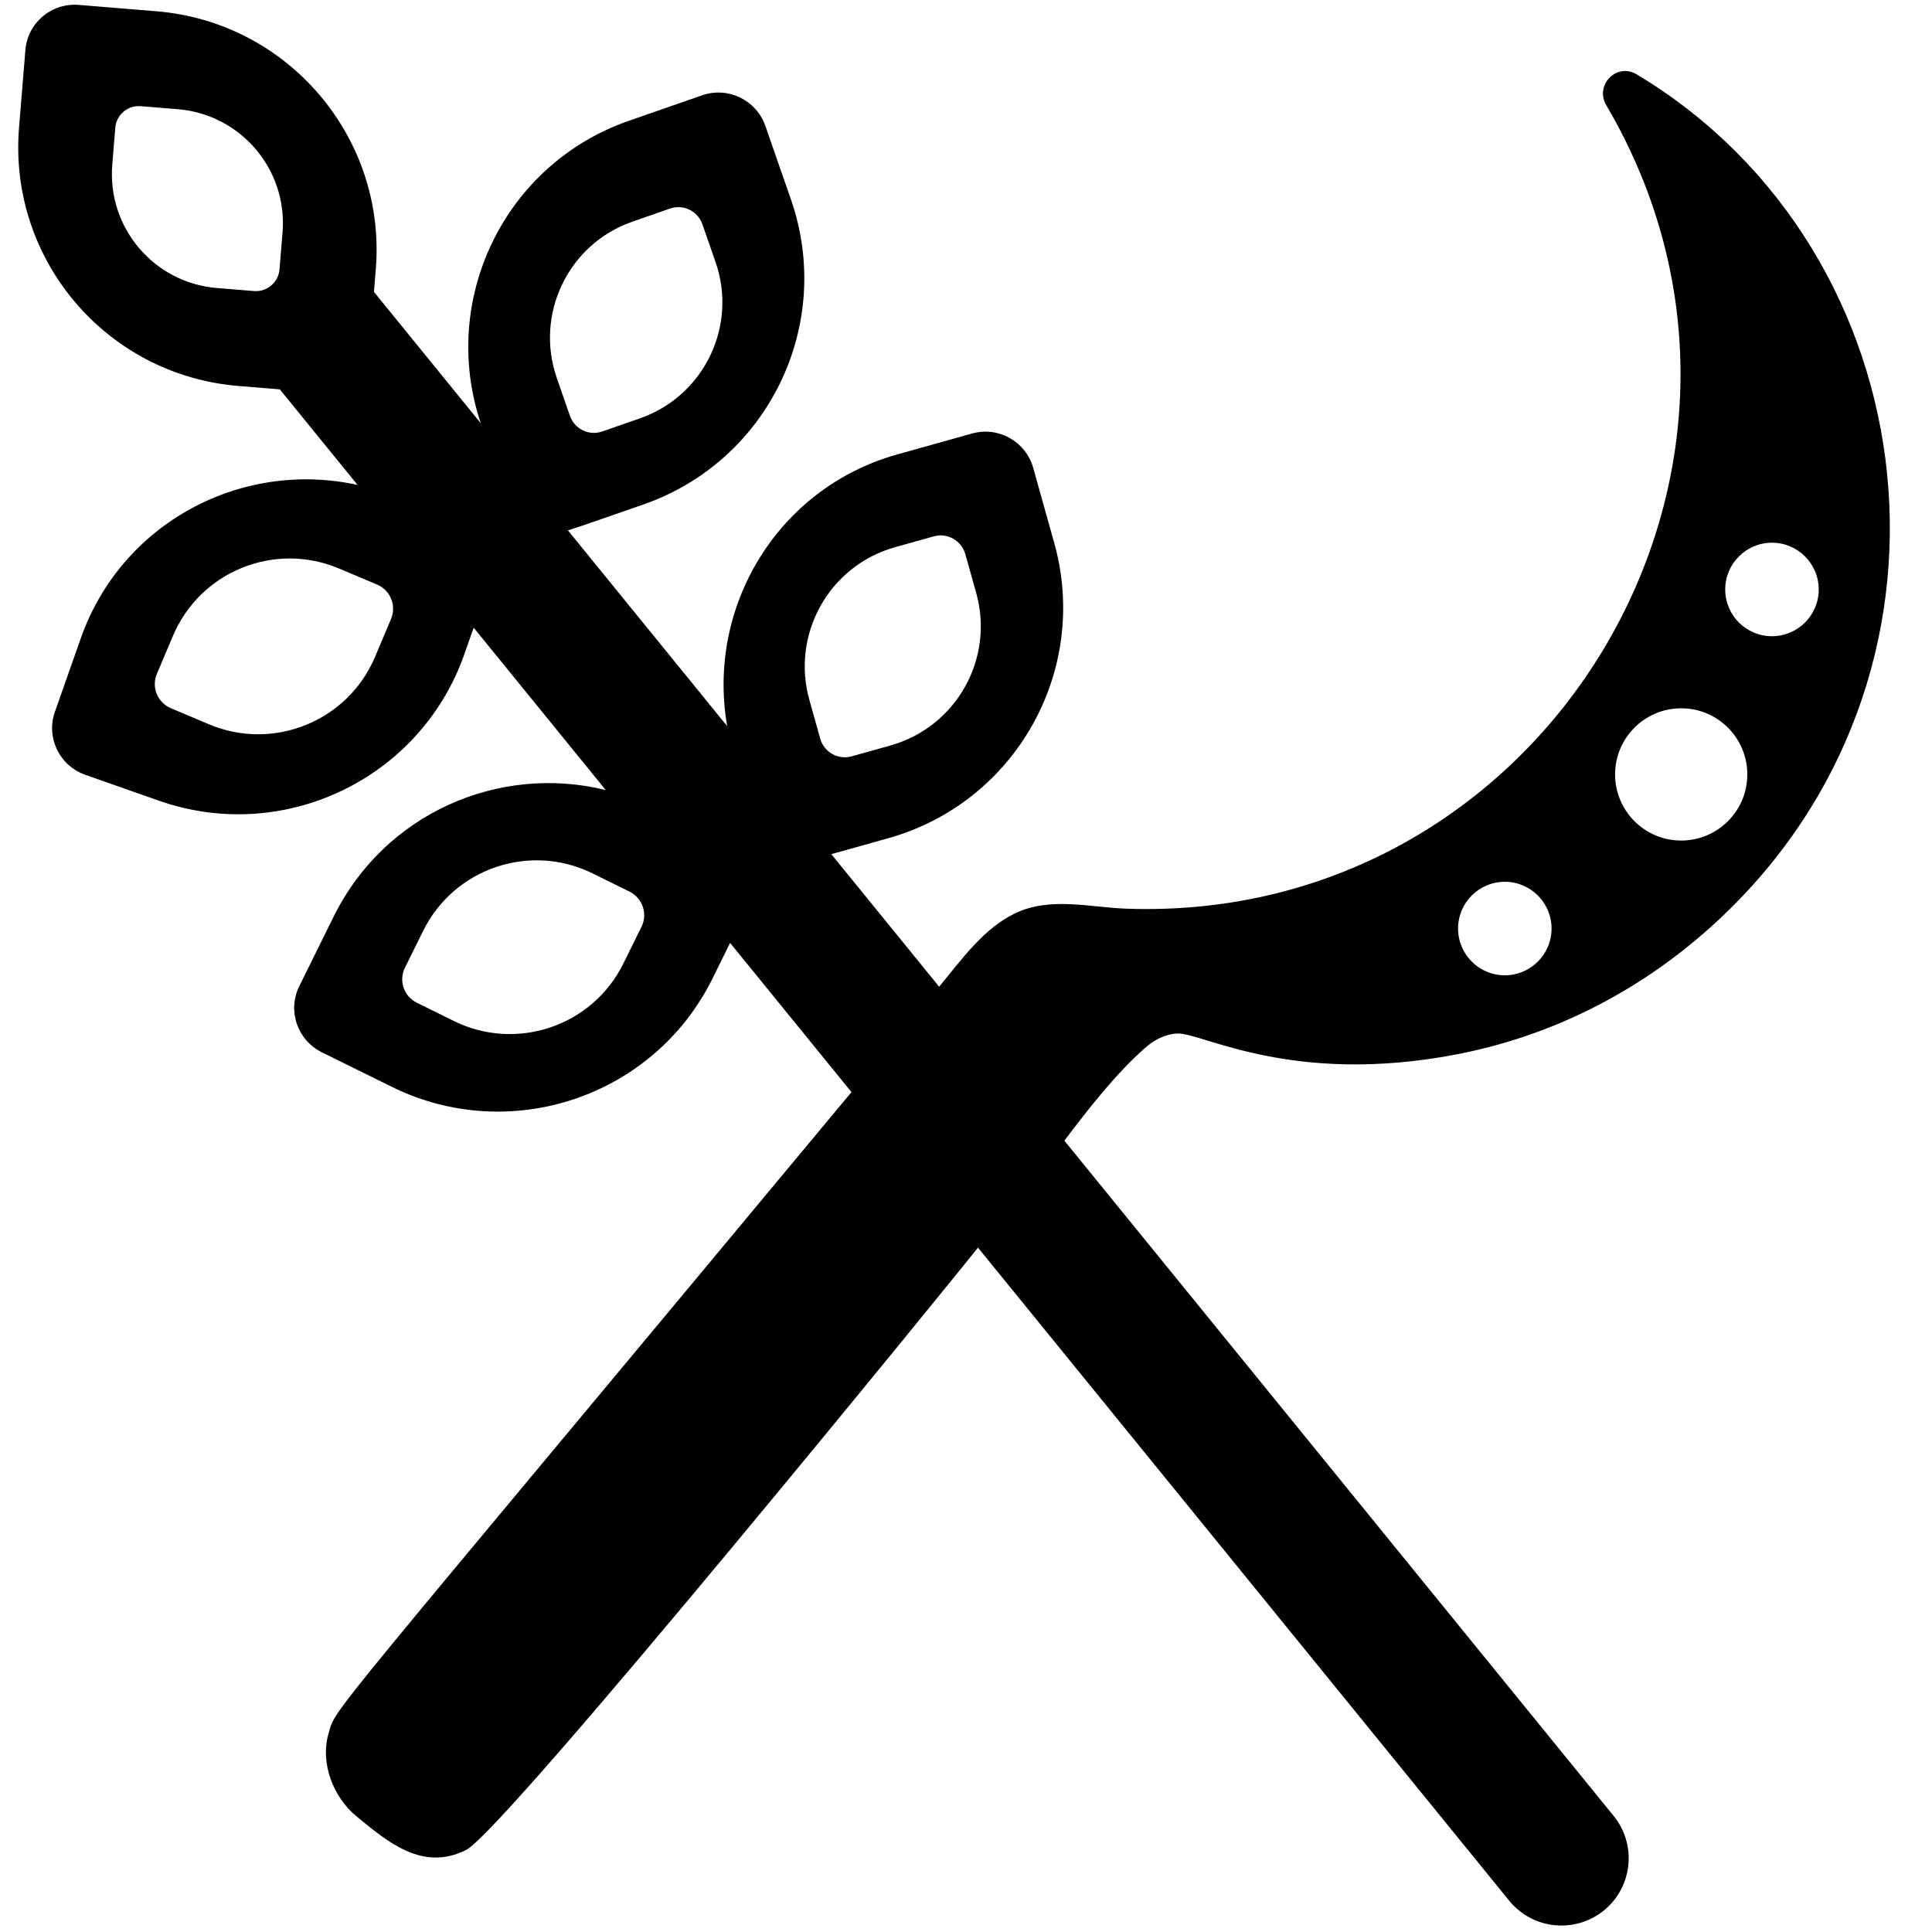
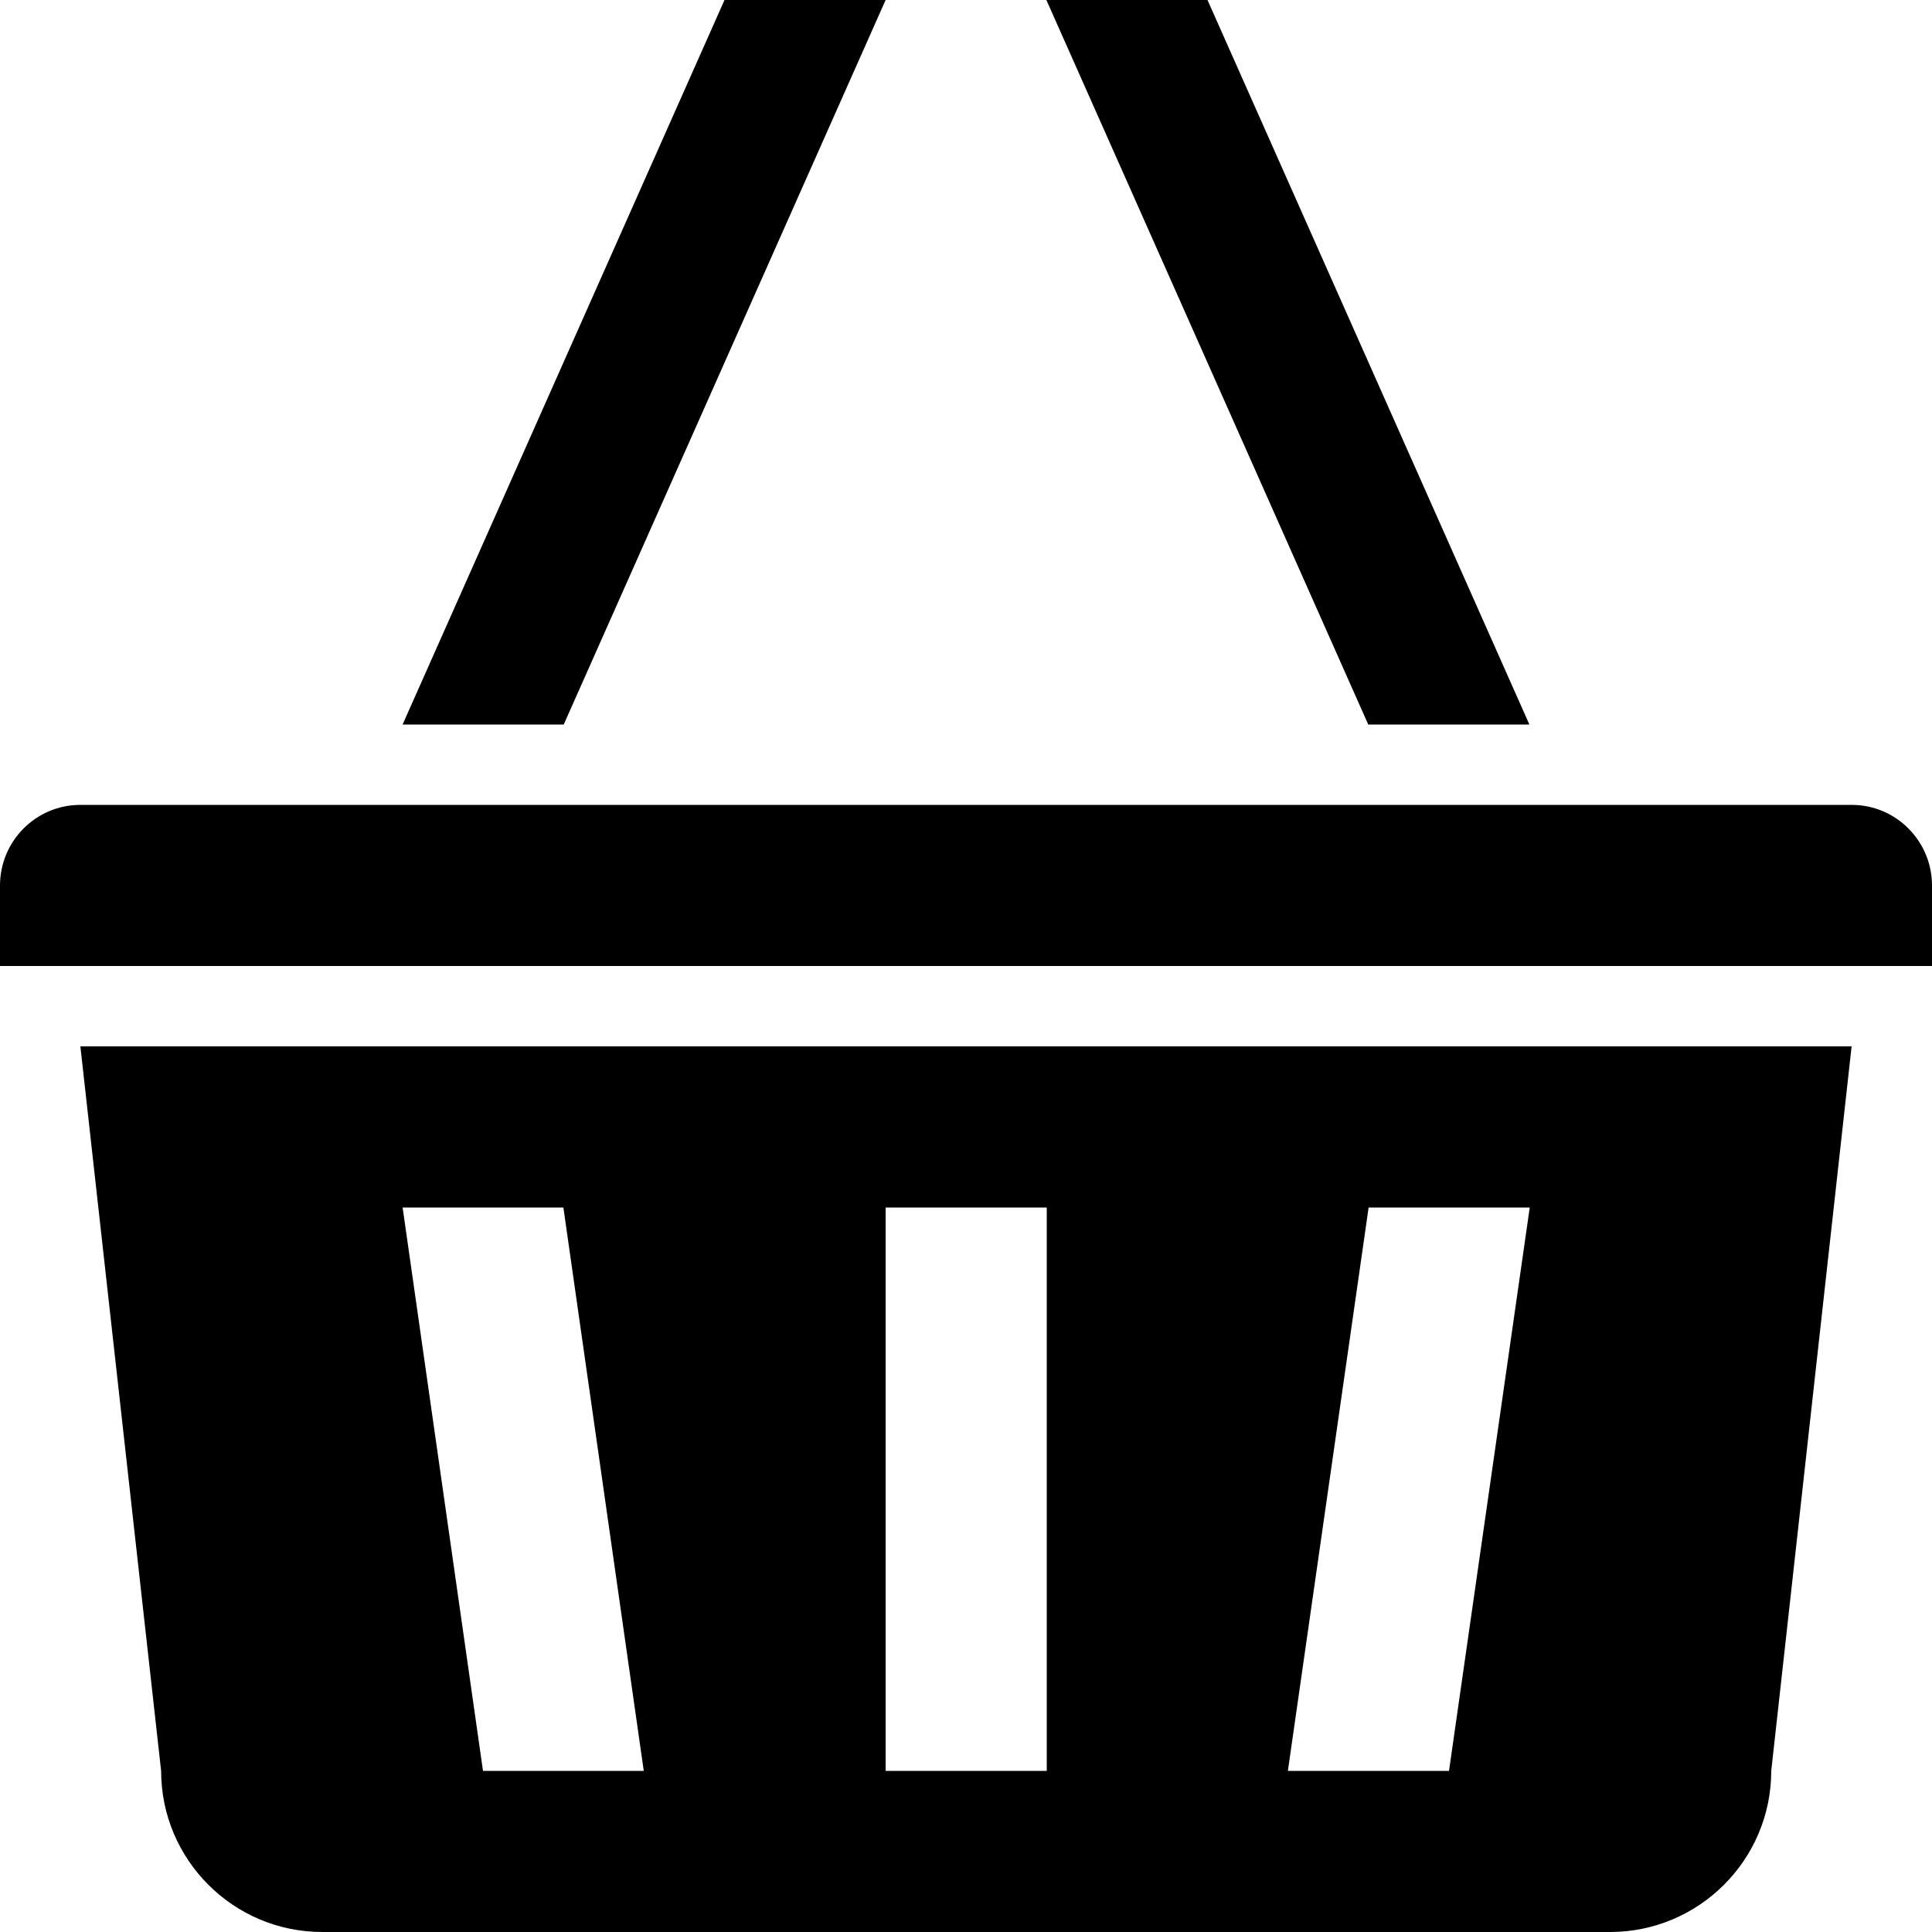
- <svg xmlns="http://www.w3.org/2000/svg" width="500" zoomAndPan="magnify" viewBox="0 0 375 375" height="500" preserveAspectRatio="xMidYMid meet" version="1.2">
-   <g id="19a29ea1d9">
-     <path style=" stroke:none;fill-rule:nonzero;fill:currentColor;fill-opacity:1;" d="M 317.719 14.457 C 313.828 12.055 309.48 16.516 311.77 20.406 C 353.219 90.949 300.098 179.277 218.637 176.375 C 211.441 176.117 203.789 174 196.988 177.297 C 190.898 180.242 186.668 186.207 182.289 191.52 L 161.359 165.793 L 172.371 162.711 C 197.141 155.773 211.559 130.133 204.621 105.363 L 200.547 90.816 C 199.125 85.738 193.82 82.699 188.68 84.141 L 174.129 88.215 C 150.961 94.703 137.098 117.73 141.145 140.941 L 110.23 102.938 C 113.184 102.043 120.824 99.309 124.863 97.926 C 149.156 89.469 161.965 62.988 153.516 38.699 L 148.551 24.43 C 146.816 19.449 141.336 16.742 136.293 18.496 L 122.023 23.461 C 97.969 31.832 85.246 58.055 93.312 82.141 L 72.582 56.652 L 72.941 52.281 C 75.031 26.715 55.926 4.277 30.363 2.188 L 15.305 0.953 C 9.98 0.52 5.359 4.441 4.93 9.695 L 3.695 24.754 C 1.598 50.387 20.633 72.816 46.27 74.914 L 54.312 75.574 L 69.398 94.121 C 46.773 89.18 23.547 101.516 15.668 123.93 L 10.652 138.184 C 8.906 143.156 11.527 148.625 16.566 150.395 L 30.82 155.406 C 55.016 163.914 81.609 151.215 90.117 127.016 L 91.941 121.832 L 117.574 153.348 C 96.828 148.227 74.633 157.918 64.777 177.879 L 58.086 191.426 C 55.754 196.152 57.699 201.891 62.488 204.258 L 76.035 210.945 C 99.035 222.305 126.961 212.895 138.316 189.895 L 141.711 183.016 L 165.27 211.977 C 61.012 337.363 65.309 331.121 63.754 336.539 C 62.125 342.215 64.66 348.785 69.133 352.5 C 75.32 357.586 82.004 363.281 90.445 359.094 C 98.066 355.316 189.02 243.297 189.824 242.164 L 292.941 368.93 C 297.496 374.531 305.719 375.363 311.309 370.82 C 316.902 366.27 317.75 358.051 313.199 352.457 L 206.594 221.398 C 211.5 214.918 216.551 208.465 222.246 203.406 C 224.027 201.828 226.273 200.648 228.652 200.605 C 233.398 200.512 250.863 210.75 282.609 204.676 C 300.867 201.176 317.863 192.746 332.246 179.762 C 385.223 131.957 374.91 48.766 317.719 14.457 Z M 173.723 106.211 L 181.238 104.109 C 183.895 103.363 186.637 104.934 187.367 107.555 L 189.477 115.074 C 193.059 127.871 185.609 141.117 172.812 144.703 L 165.297 146.809 C 162.672 147.543 159.945 146.008 159.199 143.352 L 157.094 135.832 C 153.52 123.07 160.961 109.789 173.723 106.211 Z M 122.734 43.031 L 130.051 40.48 C 132.637 39.582 135.445 40.973 136.332 43.523 L 138.879 50.84 C 143.215 63.293 136.645 76.875 124.191 81.207 L 116.875 83.754 C 114.32 84.641 111.523 83.285 110.621 80.699 L 108.078 73.383 C 103.758 60.961 110.312 47.352 122.734 43.031 Z M 75.898 120.148 L 72.789 127.512 C 67.504 140.016 53.039 145.859 40.535 140.574 L 33.168 137.461 C 30.562 136.359 29.359 133.387 30.441 130.816 L 33.559 123.449 C 38.855 110.91 53.285 105.055 65.824 110.355 L 73.191 113.465 C 75.758 114.551 77 117.539 75.898 120.148 Z M 124.516 179.887 L 120.98 187.047 C 114.98 199.195 100.227 204.168 88.074 198.168 L 80.918 194.633 C 78.387 193.387 77.359 190.352 78.59 187.855 L 82.125 180.695 C 88.145 168.512 102.863 163.523 115.051 169.539 L 122.207 173.074 C 124.703 174.309 125.766 177.355 124.516 179.887 Z M 42.109 55.906 C 29.875 54.906 20.793 44.199 21.793 31.965 L 22.379 24.777 C 22.586 22.273 24.793 20.398 27.332 20.609 L 34.52 21.195 C 46.719 22.195 55.84 32.902 54.84 45.102 L 54.25 52.289 C 54.043 54.828 51.805 56.699 49.297 56.492 Z M 292.082 189.305 C 287.07 189.305 283.012 185.242 283.012 180.227 C 283.012 175.219 287.07 171.156 292.082 171.156 C 297.094 171.156 301.156 175.219 301.156 180.227 C 301.156 185.242 297.094 189.305 292.082 189.305 Z M 326.32 163.148 C 319.234 163.148 313.488 157.402 313.488 150.316 C 313.488 143.227 319.234 137.48 326.32 137.48 C 333.406 137.48 339.152 143.227 339.152 150.316 C 339.152 157.402 333.406 163.148 326.32 163.148 Z M 353.012 114.418 C 353.012 119.426 348.949 123.488 343.938 123.488 C 338.926 123.488 334.863 119.426 334.863 114.418 C 334.863 109.406 338.926 105.34 343.938 105.34 C 348.949 105.34 353.012 109.406 353.012 114.418 Z M 353.012 114.418 " />
-   </g>
+ <svg xmlns="http://www.w3.org/2000/svg" width="500" zoomAndPan="magnify" viewBox="0 0 375 375" height="500" preserveAspectRatio="xMidYMid meet" version="1.0">
+   <path fill="currentColor" d="M 296.852 140.625 L 234.375 0 L 203.102 0 L 265.574 140.625 Z M 171.898 0 L 140.625 0 L 78.148 140.625 L 109.422 140.625 Z M 31.273 343.727 C 31.273 360.938 45.262 375 62.547 375 L 312.523 375 C 329.734 375 343.797 361.012 343.797 343.727 L 359.398 203.102 L 15.602 203.102 Z M 265.648 234.375 L 296.922 234.375 L 281.25 343.727 L 249.977 343.727 Z M 171.898 234.375 L 203.176 234.375 L 203.176 343.727 L 171.898 343.727 Z M 109.352 234.375 L 124.953 343.727 L 93.75 343.727 L 78.148 234.375 Z M 359.398 156.227 L 15.602 156.227 C 6.957 156.227 0 163.258 0 171.898 L 0 187.5 L 375 187.5 L 375 171.898 C 375 163.258 368.043 156.227 359.398 156.227 " fill-opacity="1" fill-rule="nonzero" />
</svg>
